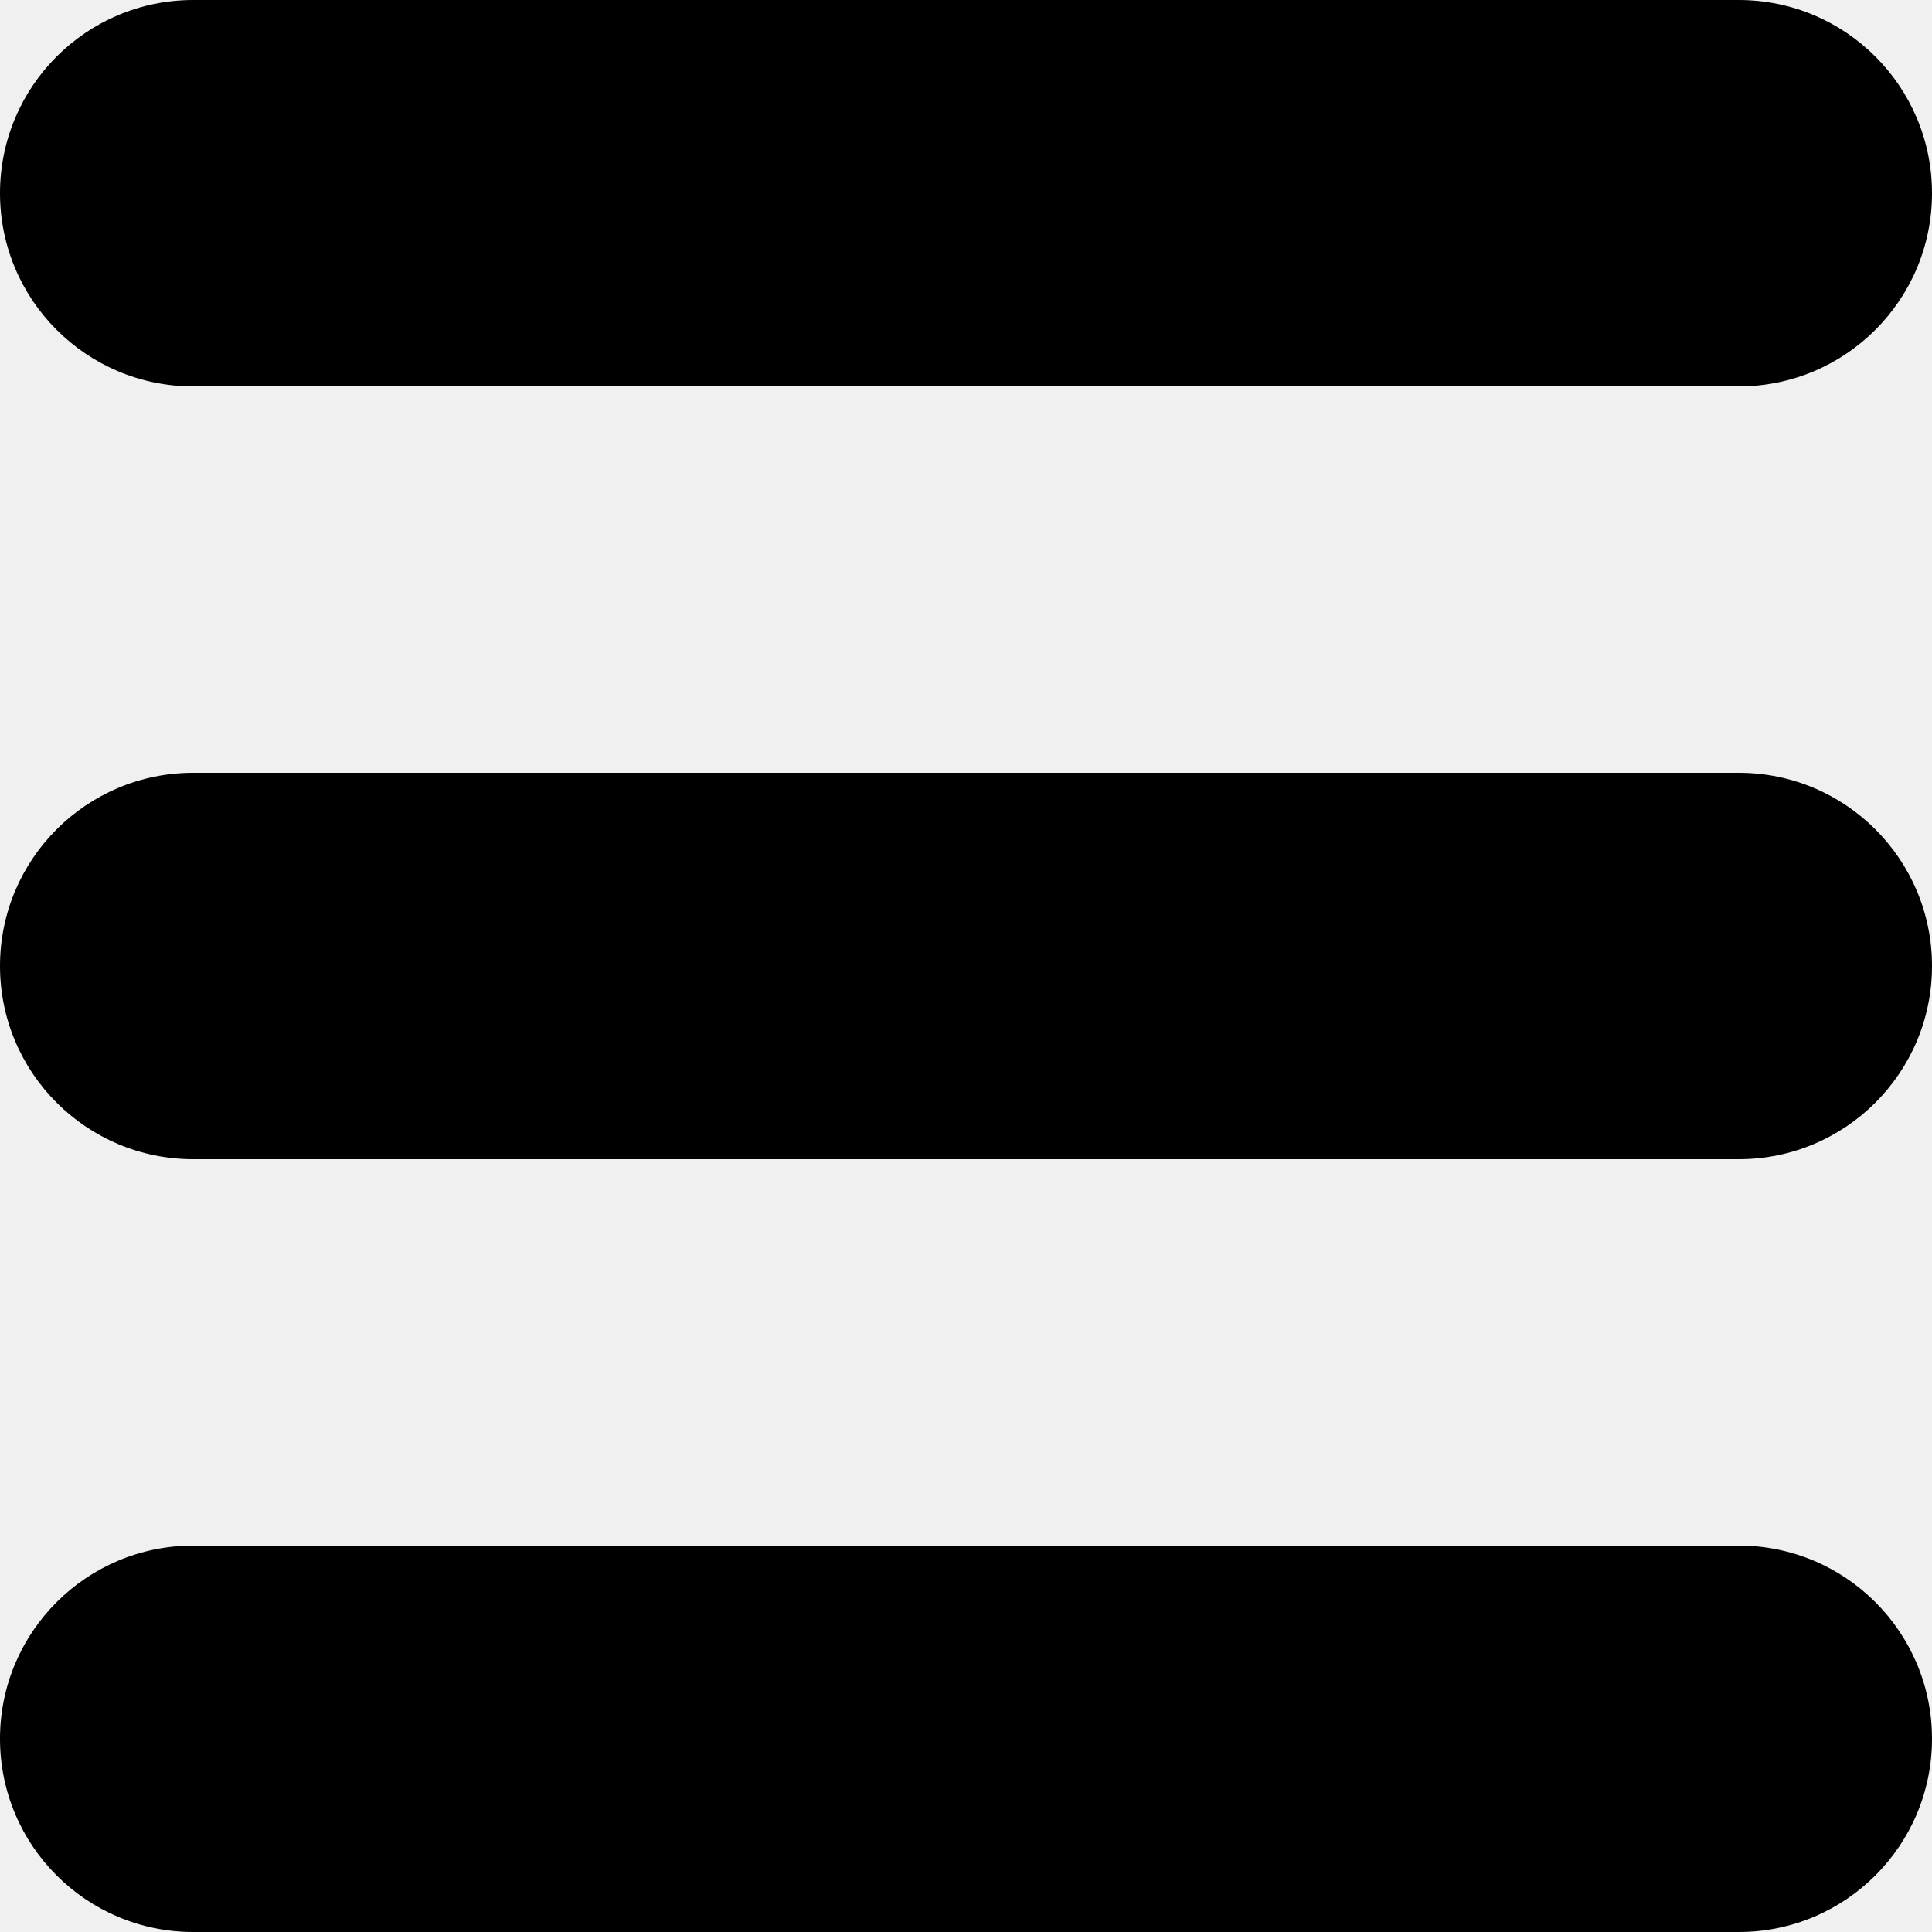
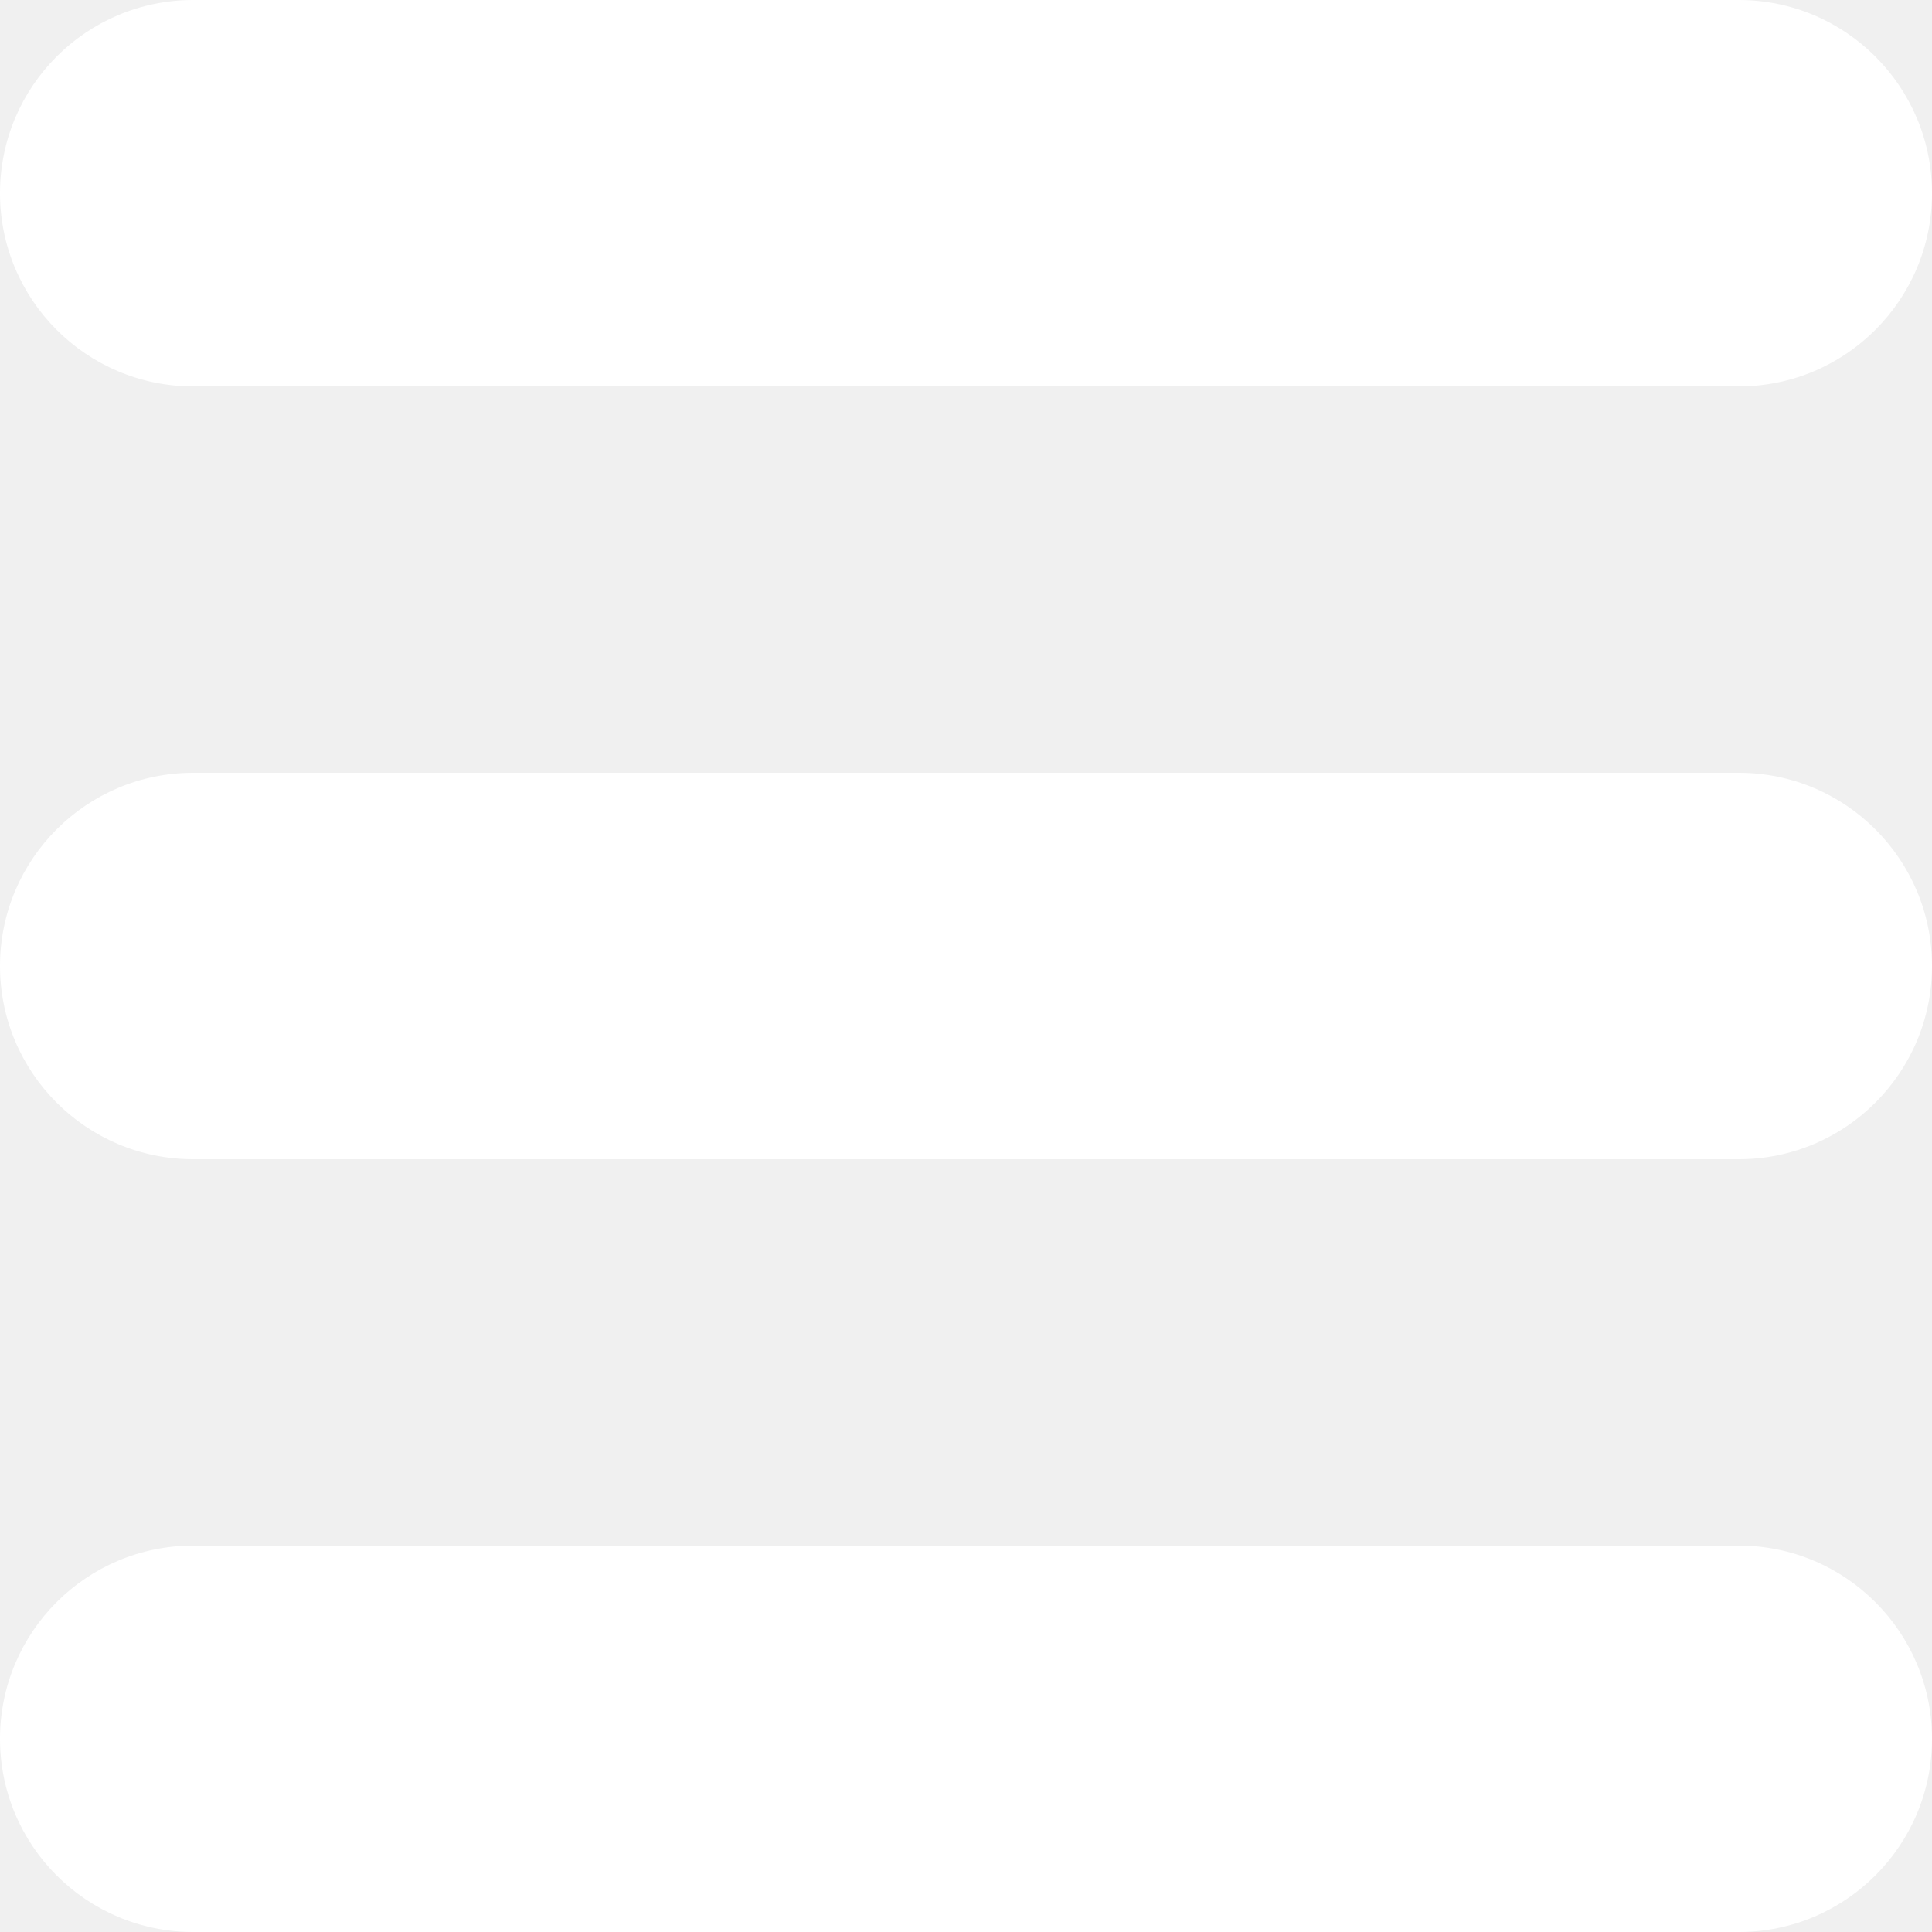
<svg xmlns="http://www.w3.org/2000/svg" width="50" height="50" viewBox="0 0 50 50" fill="none">
-   <path fill-rule="evenodd" clip-rule="evenodd" d="M0 5C0 2.239 2.239 0 5 0H45C47.761 0 50 2.239 50 5C50 7.761 47.761 10 45 10H5C2.239 10 0 7.761 0 5ZM0 25C0 22.239 2.239 20 5 20H45C47.761 20 50 22.239 50 25C50 27.761 47.761 30 45 30H5C2.239 30 0 27.761 0 25ZM5 40C2.239 40 0 42.239 0 45C0 47.761 2.239 50 5 50H45C47.761 50 50 47.761 50 45C50 42.239 47.761 40 45 40H5Z" fill="black" />
+   <path fill-rule="evenodd" clip-rule="evenodd" d="M0 5C0 2.239 2.239 0 5 0H45C47.761 0 50 2.239 50 5C50 7.761 47.761 10 45 10H5C2.239 10 0 7.761 0 5ZM0 25C0 22.239 2.239 20 5 20H45C47.761 20 50 22.239 50 25C50 27.761 47.761 30 45 30H5C2.239 30 0 27.761 0 25ZM5 40C2.239 40 0 42.239 0 45C0 47.761 2.239 50 5 50H45C47.761 50 50 47.761 50 45C50 42.239 47.761 40 45 40H5Z" fill="#fff" />
</svg>
